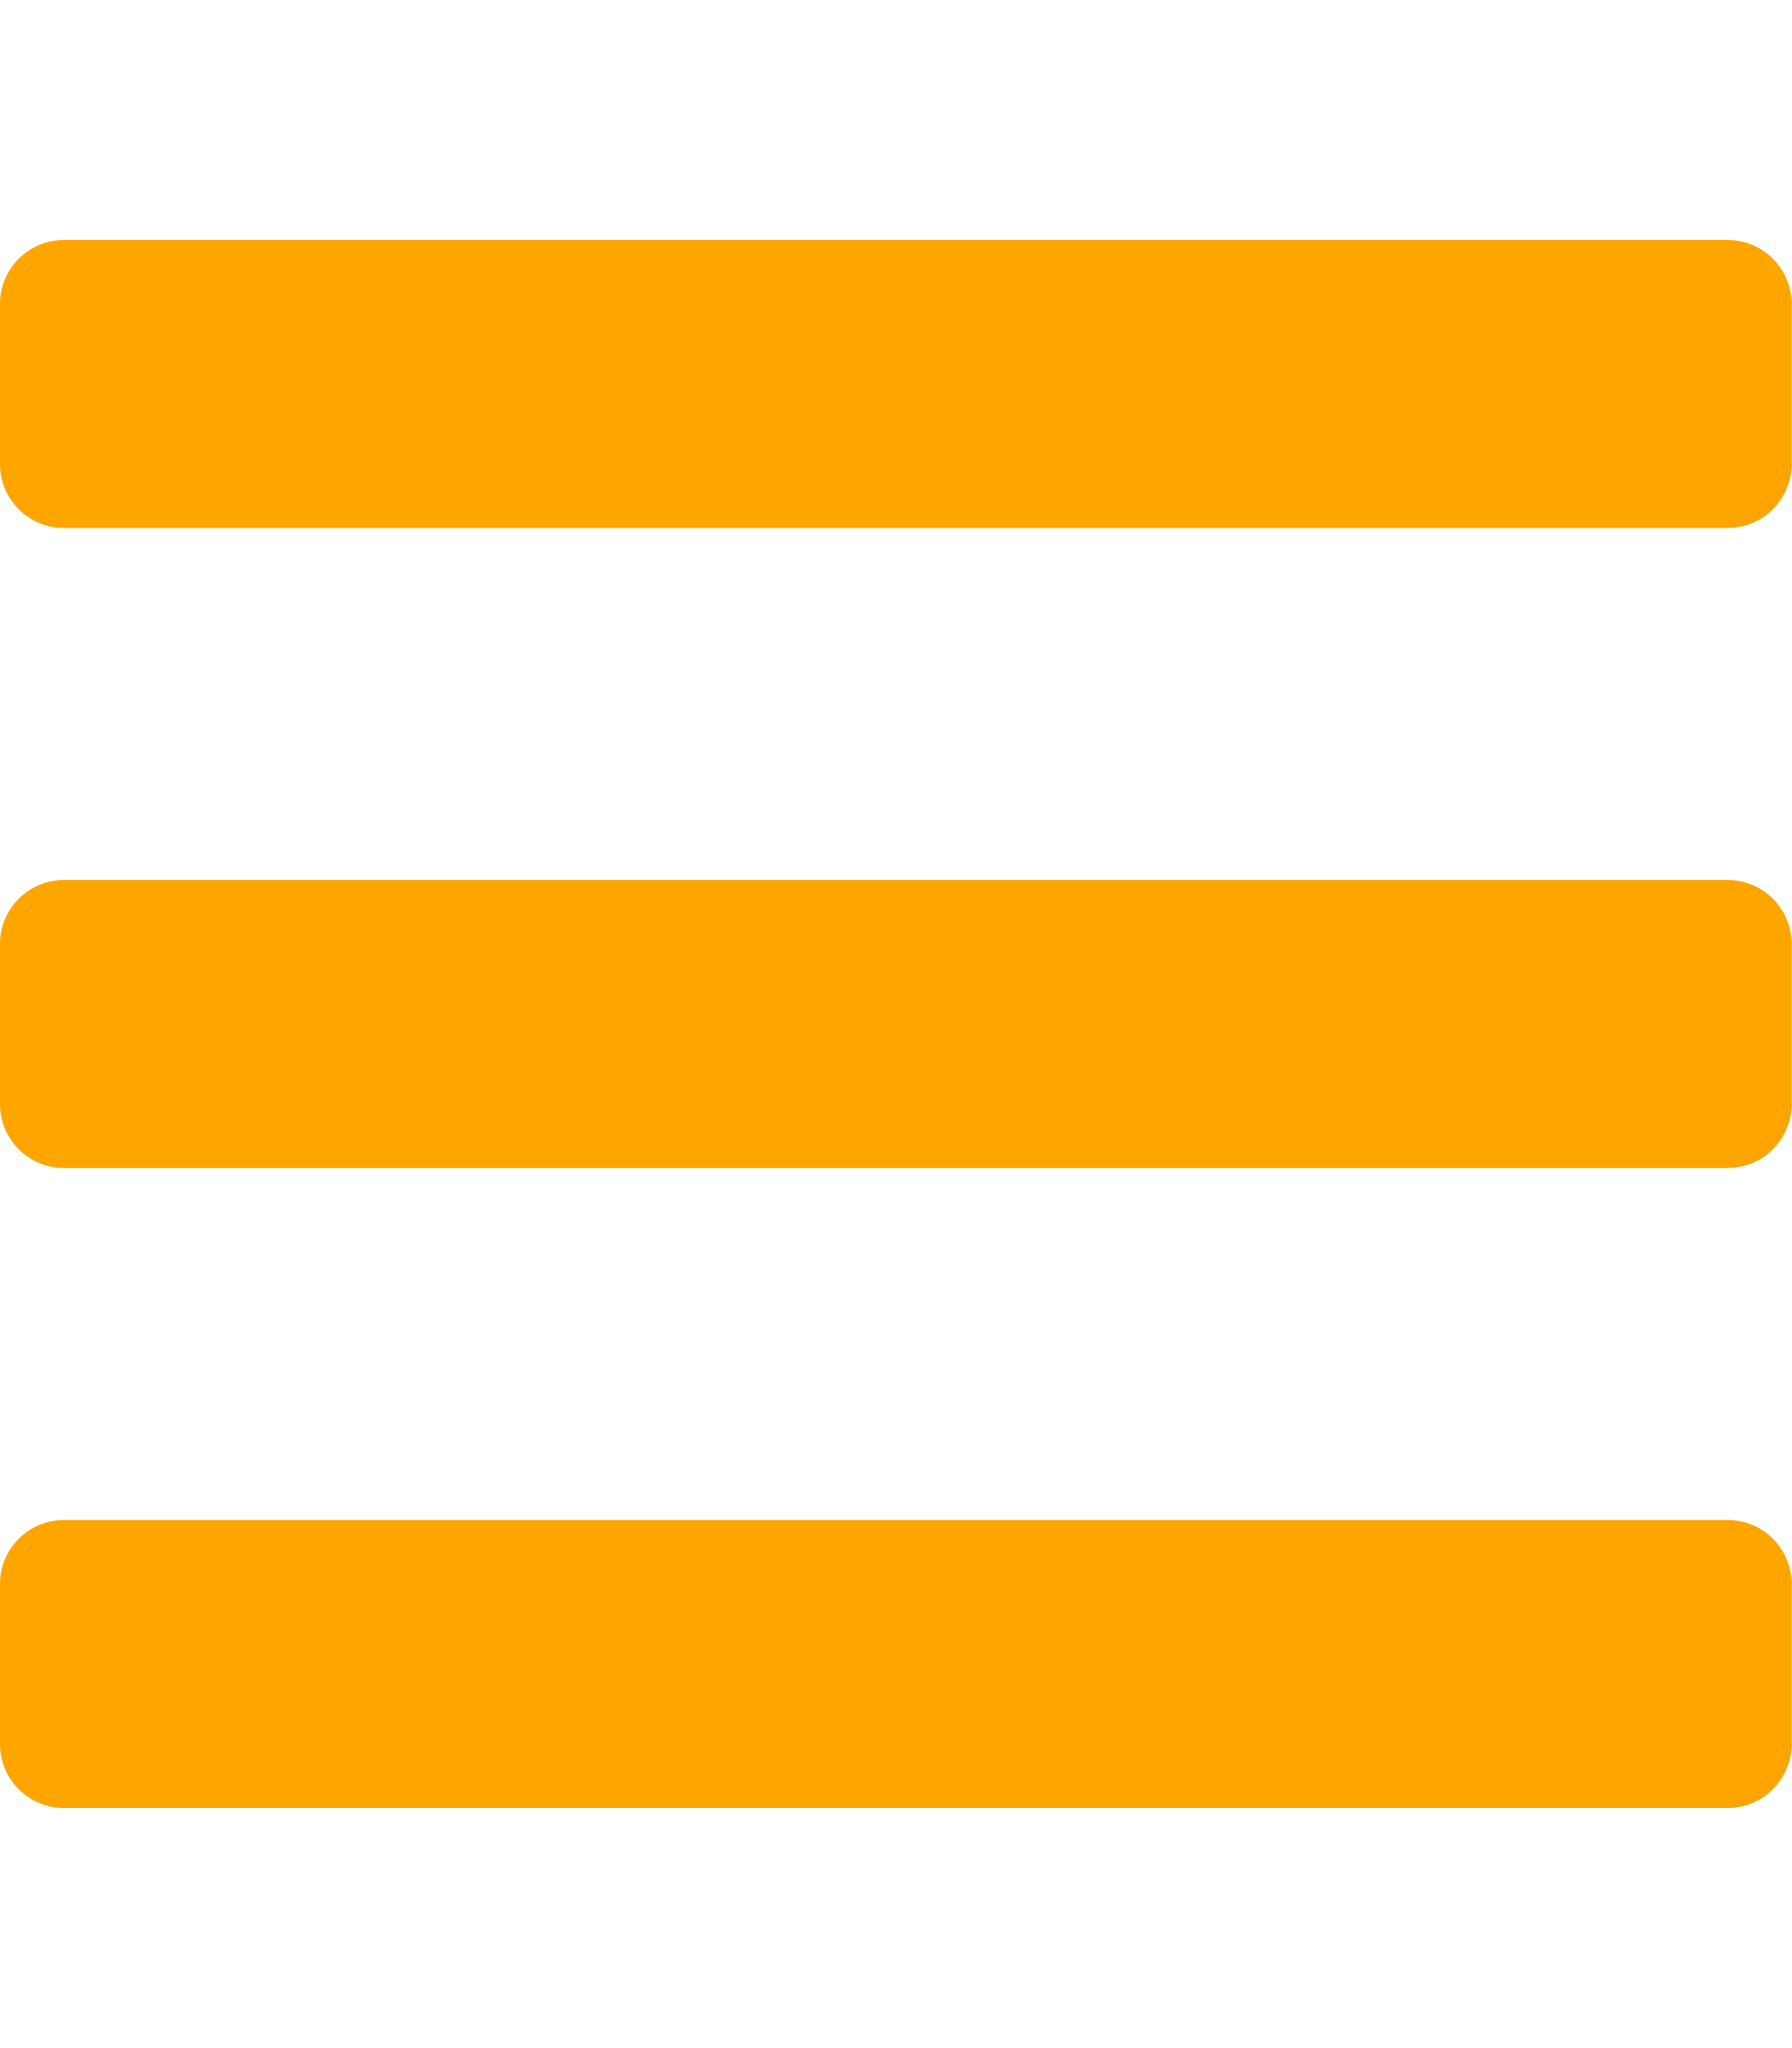
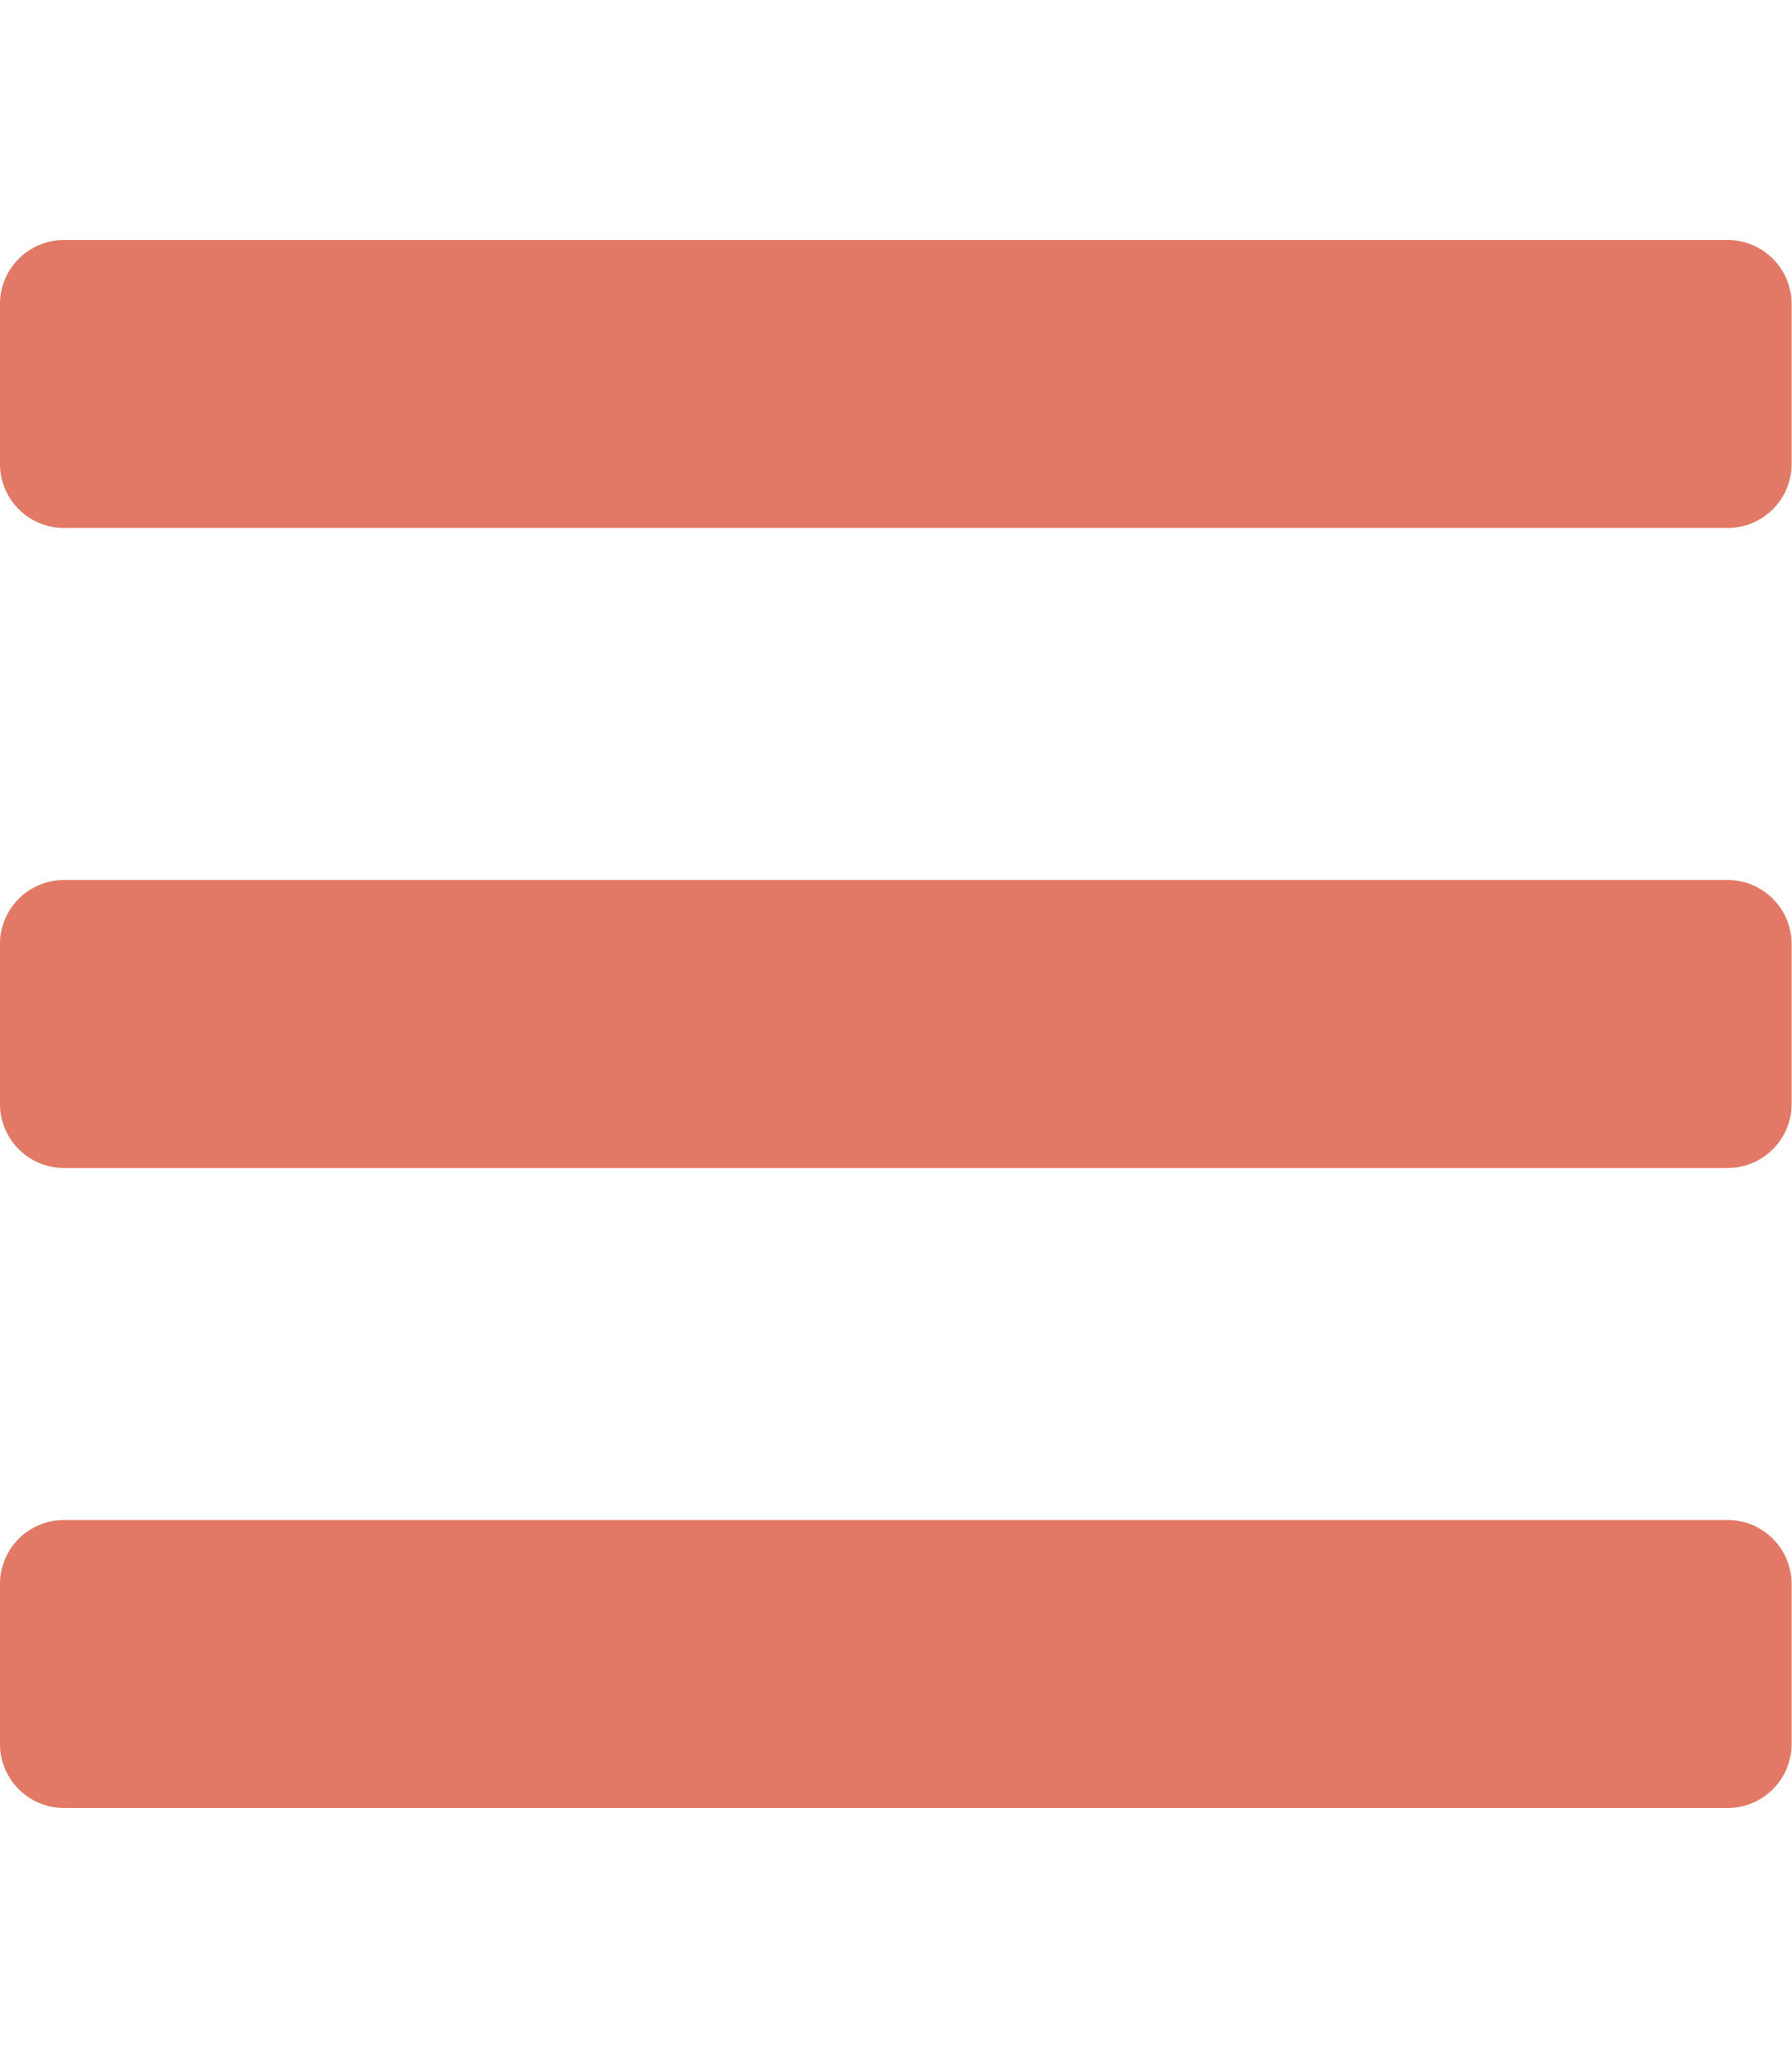
<svg xmlns="http://www.w3.org/2000/svg" aria-hidden="true" focusable="false" data-prefix="fas" data-icon="bars" class="svg-inline--fa fa-bars fa-w-14" role="img" viewBox="0 0 448 512">
-   <path fill="orange" d="M16 132h416c8.837 0 16-7.163 16-16V76c0-8.837-7.163-16-16-16H16C7.163 60 0 67.163 0 76v40c0 8.837 7.163 16 16 16zm0 160h416c8.837 0 16-7.163 16-16v-40c0-8.837-7.163-16-16-16H16c-8.837 0-16 7.163-16 16v40c0 8.837 7.163 16 16 16zm0 160h416c8.837 0 16-7.163 16-16v-40c0-8.837-7.163-16-16-16H16c-8.837 0-16 7.163-16 16v40c0 8.837 7.163 16 16 16z" />
+   <path fill="#E27866" d="M16 132h416c8.837 0 16-7.163 16-16V76c0-8.837-7.163-16-16-16H16C7.163 60 0 67.163 0 76v40c0 8.837 7.163 16 16 16zm0 160h416c8.837 0 16-7.163 16-16v-40c0-8.837-7.163-16-16-16H16c-8.837 0-16 7.163-16 16v40c0 8.837 7.163 16 16 16zm0 160h416c8.837 0 16-7.163 16-16v-40c0-8.837-7.163-16-16-16H16c-8.837 0-16 7.163-16 16v40c0 8.837 7.163 16 16 16z" />
</svg>
